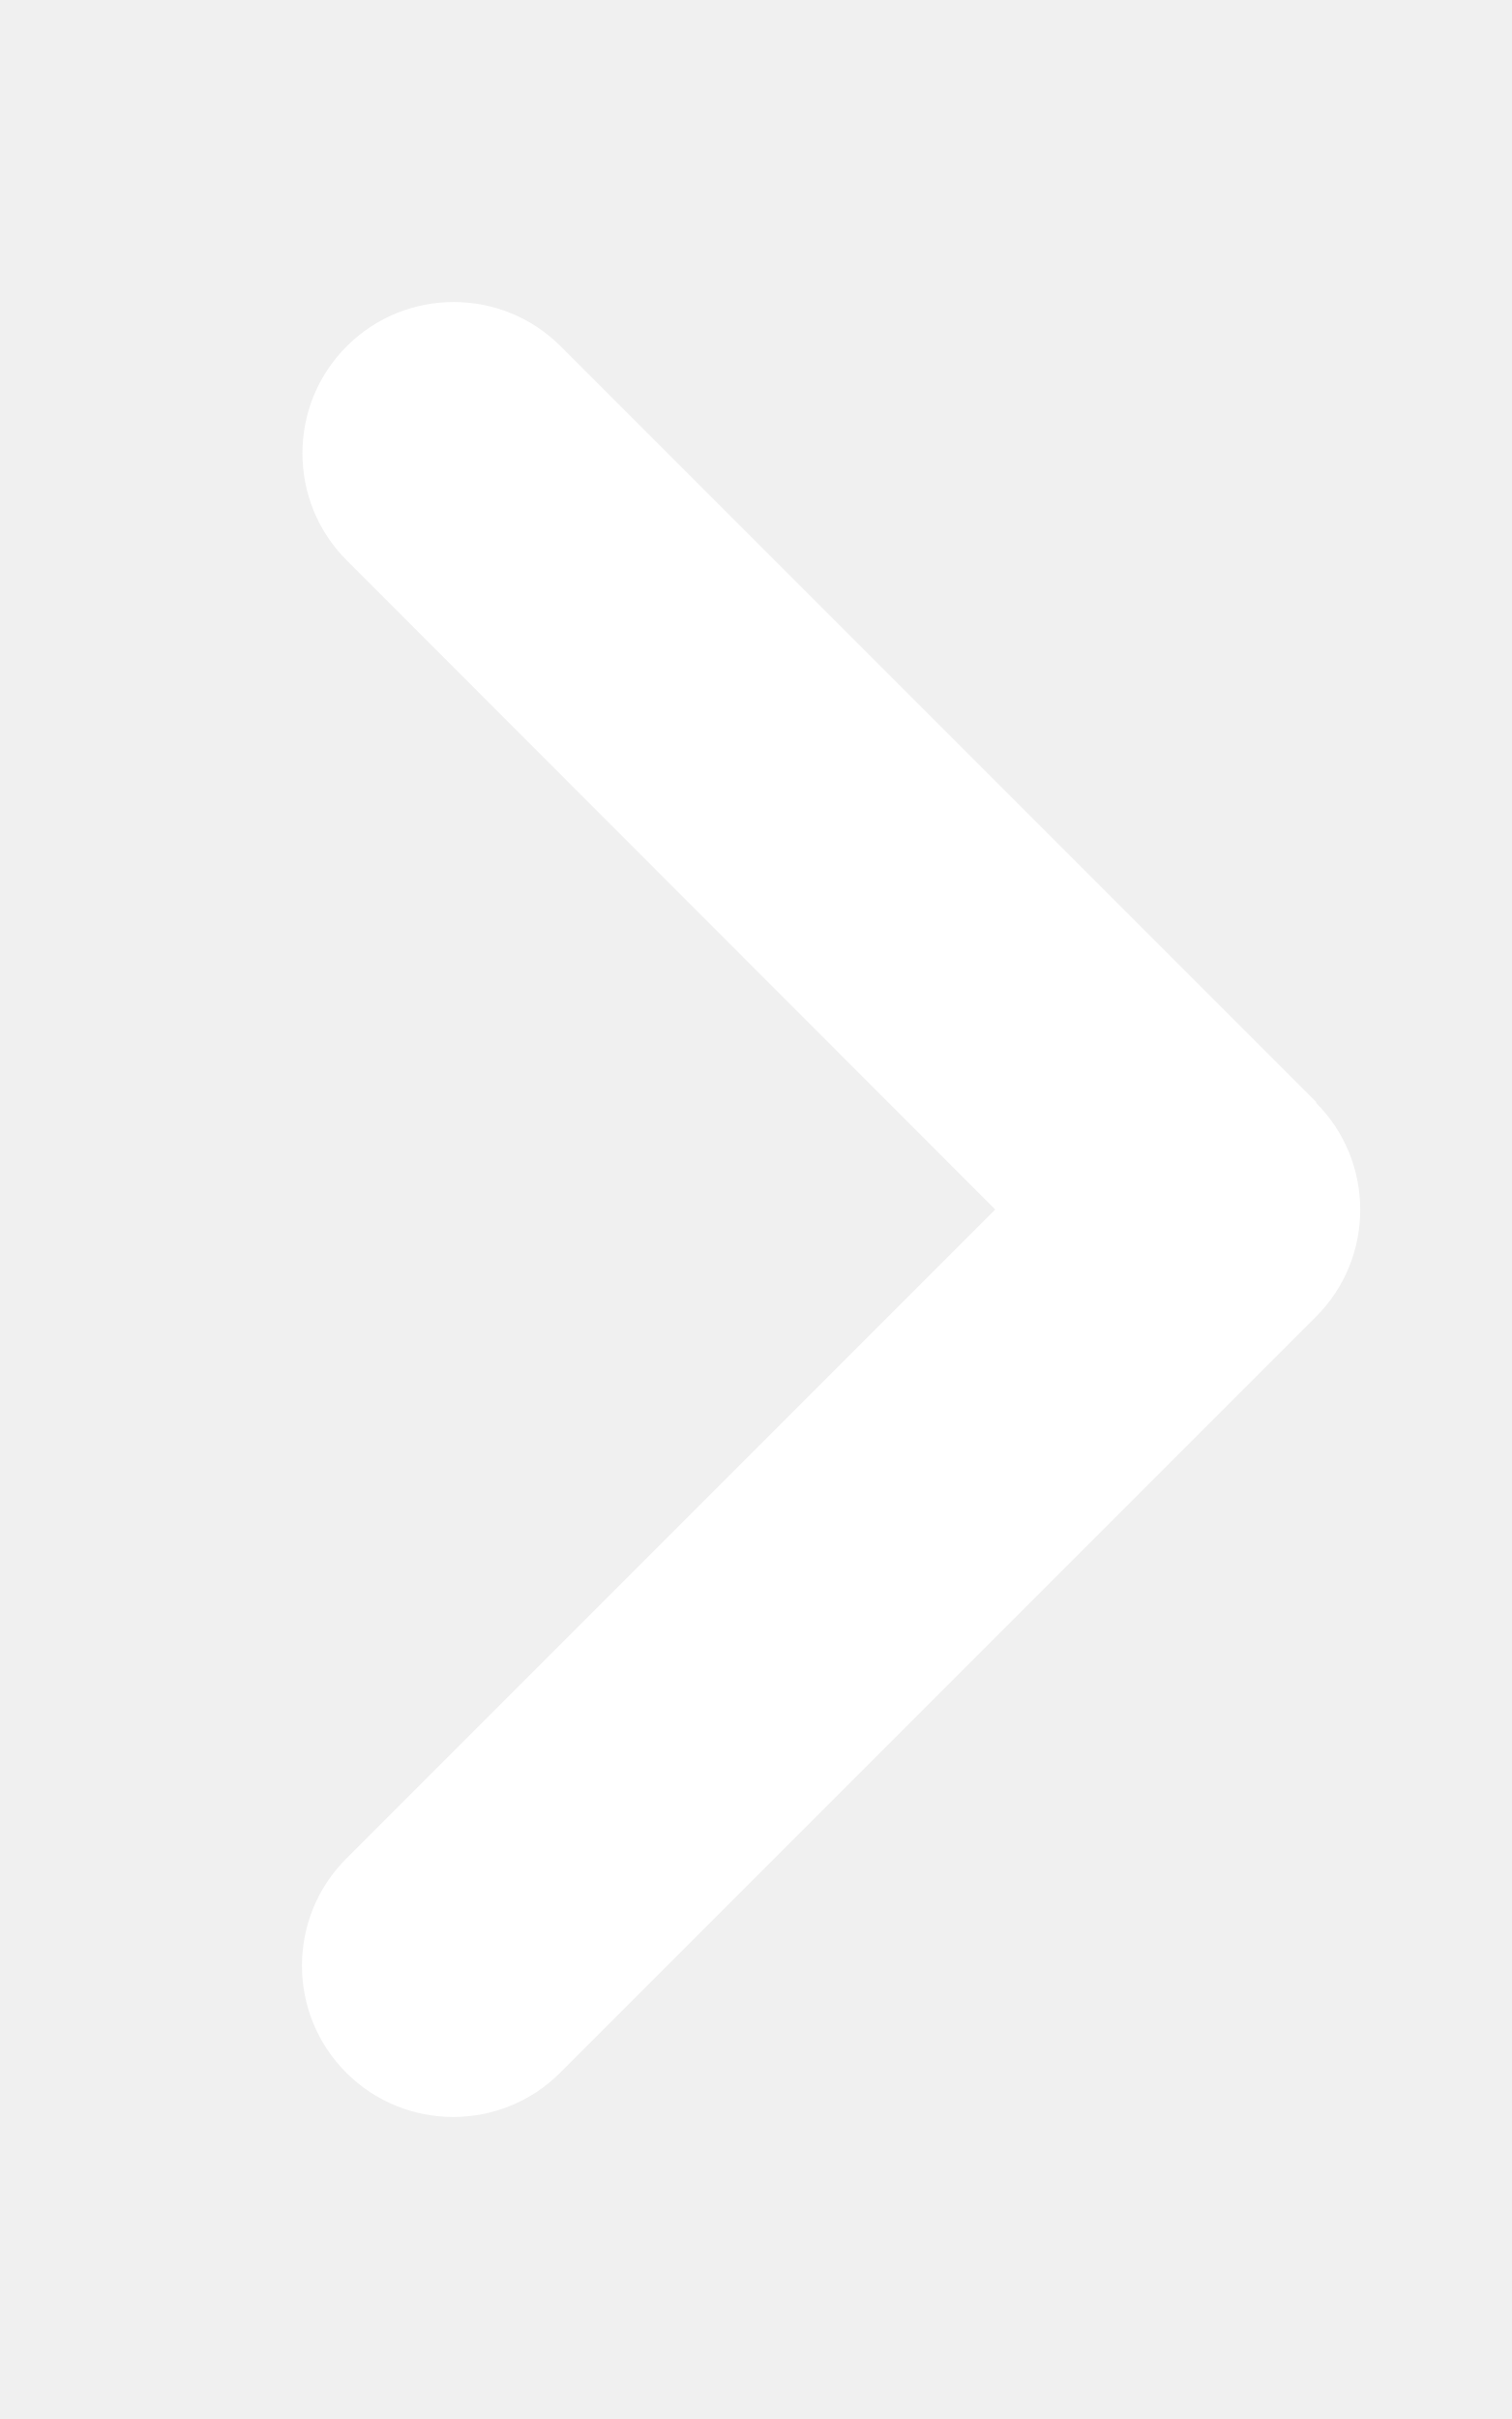
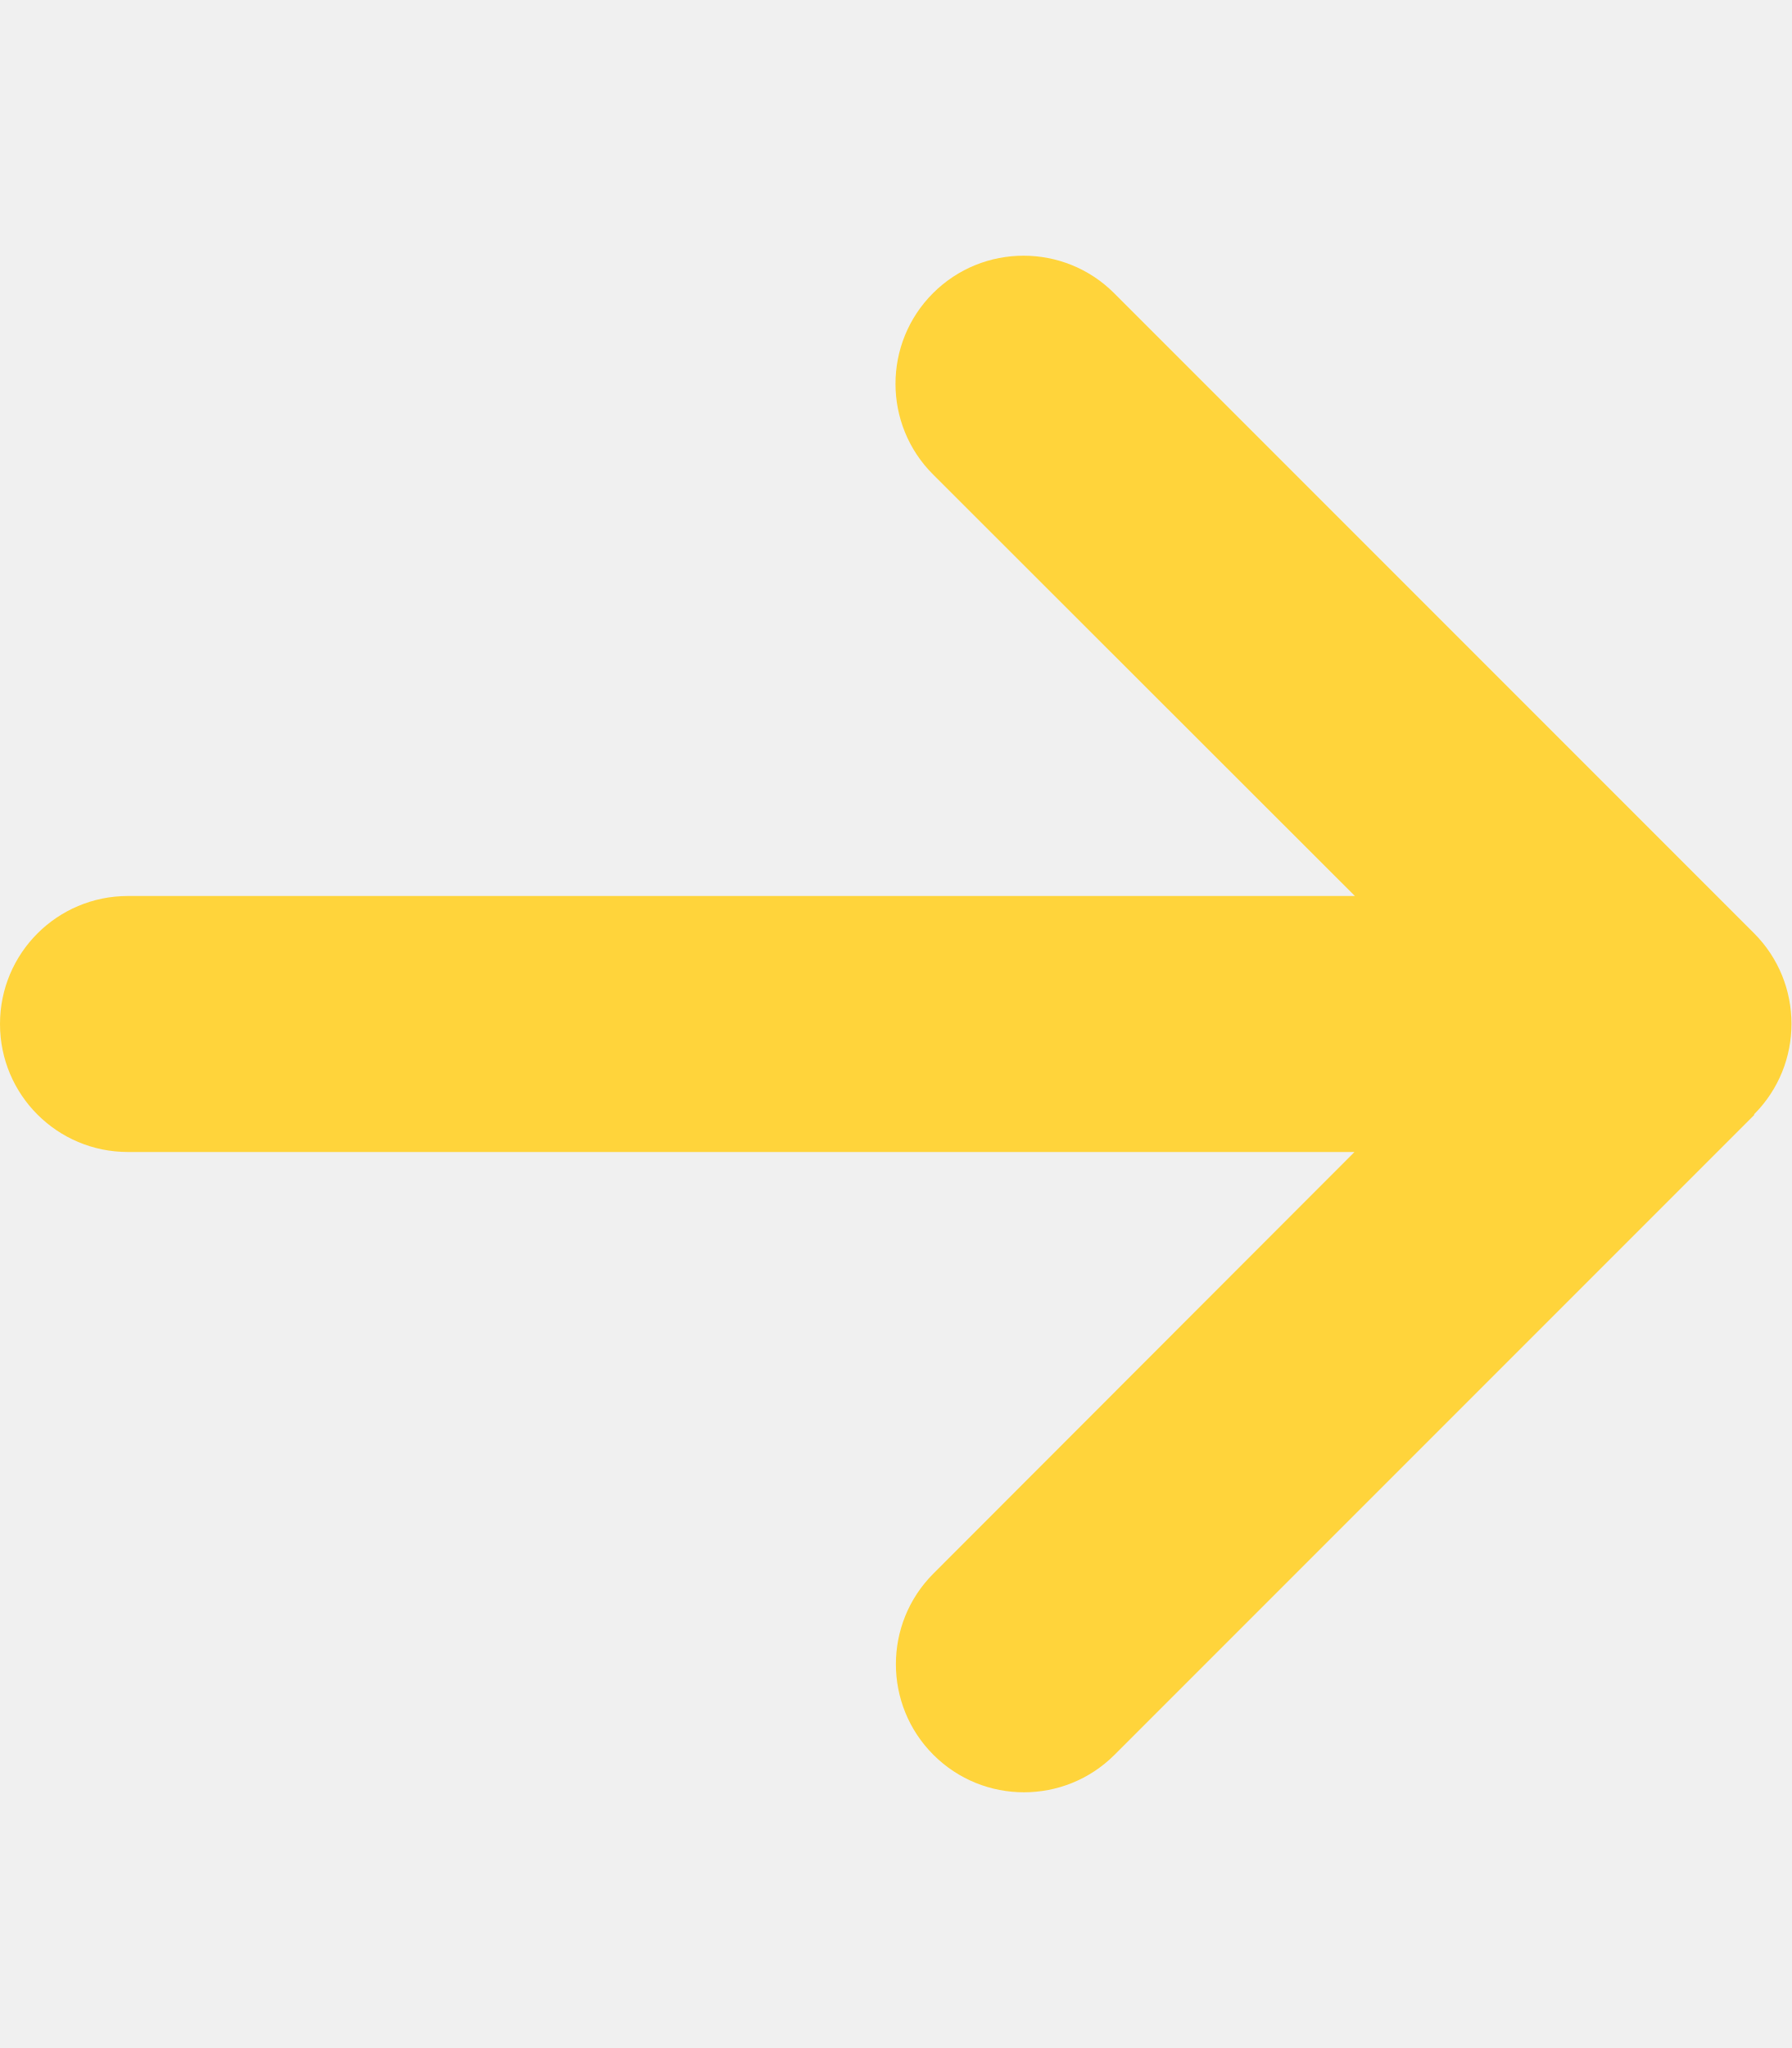
- <svg xmlns="http://www.w3.org/2000/svg" fill="#fff" viewBox="0 0 320 512">
-   <path fill="#fff" d="M278.6 233.4c12.5 12.5 12.5 32.8 0 45.3l-160 160c-12.5 12.5-32.8 12.5-45.3 0s-12.5-32.8 0-45.3L210.7 256 73.4 118.6c-12.5-12.5-12.5-32.8 0-45.3s32.8-12.5 45.3 0l160 160z" />
+ <svg xmlns="http://www.w3.org/2000/svg" viewBox="0 0 448 512">
+   <path fill="#FFD43B" d="M438.6 278.6c12.5-12.5 12.5-32.8 0-45.3l-160-160c-12.5-12.5-32.8-12.5-45.3 0s-12.5 32.8 0 45.3L338.8 224 32 224c-17.7 0-32 14.3-32 32s14.3 32 32 32l306.7 0L233.4 393.4c-12.5 12.5-12.5 32.8 0 45.3s32.8 12.5 45.3 0l160-160z" />
</svg>
